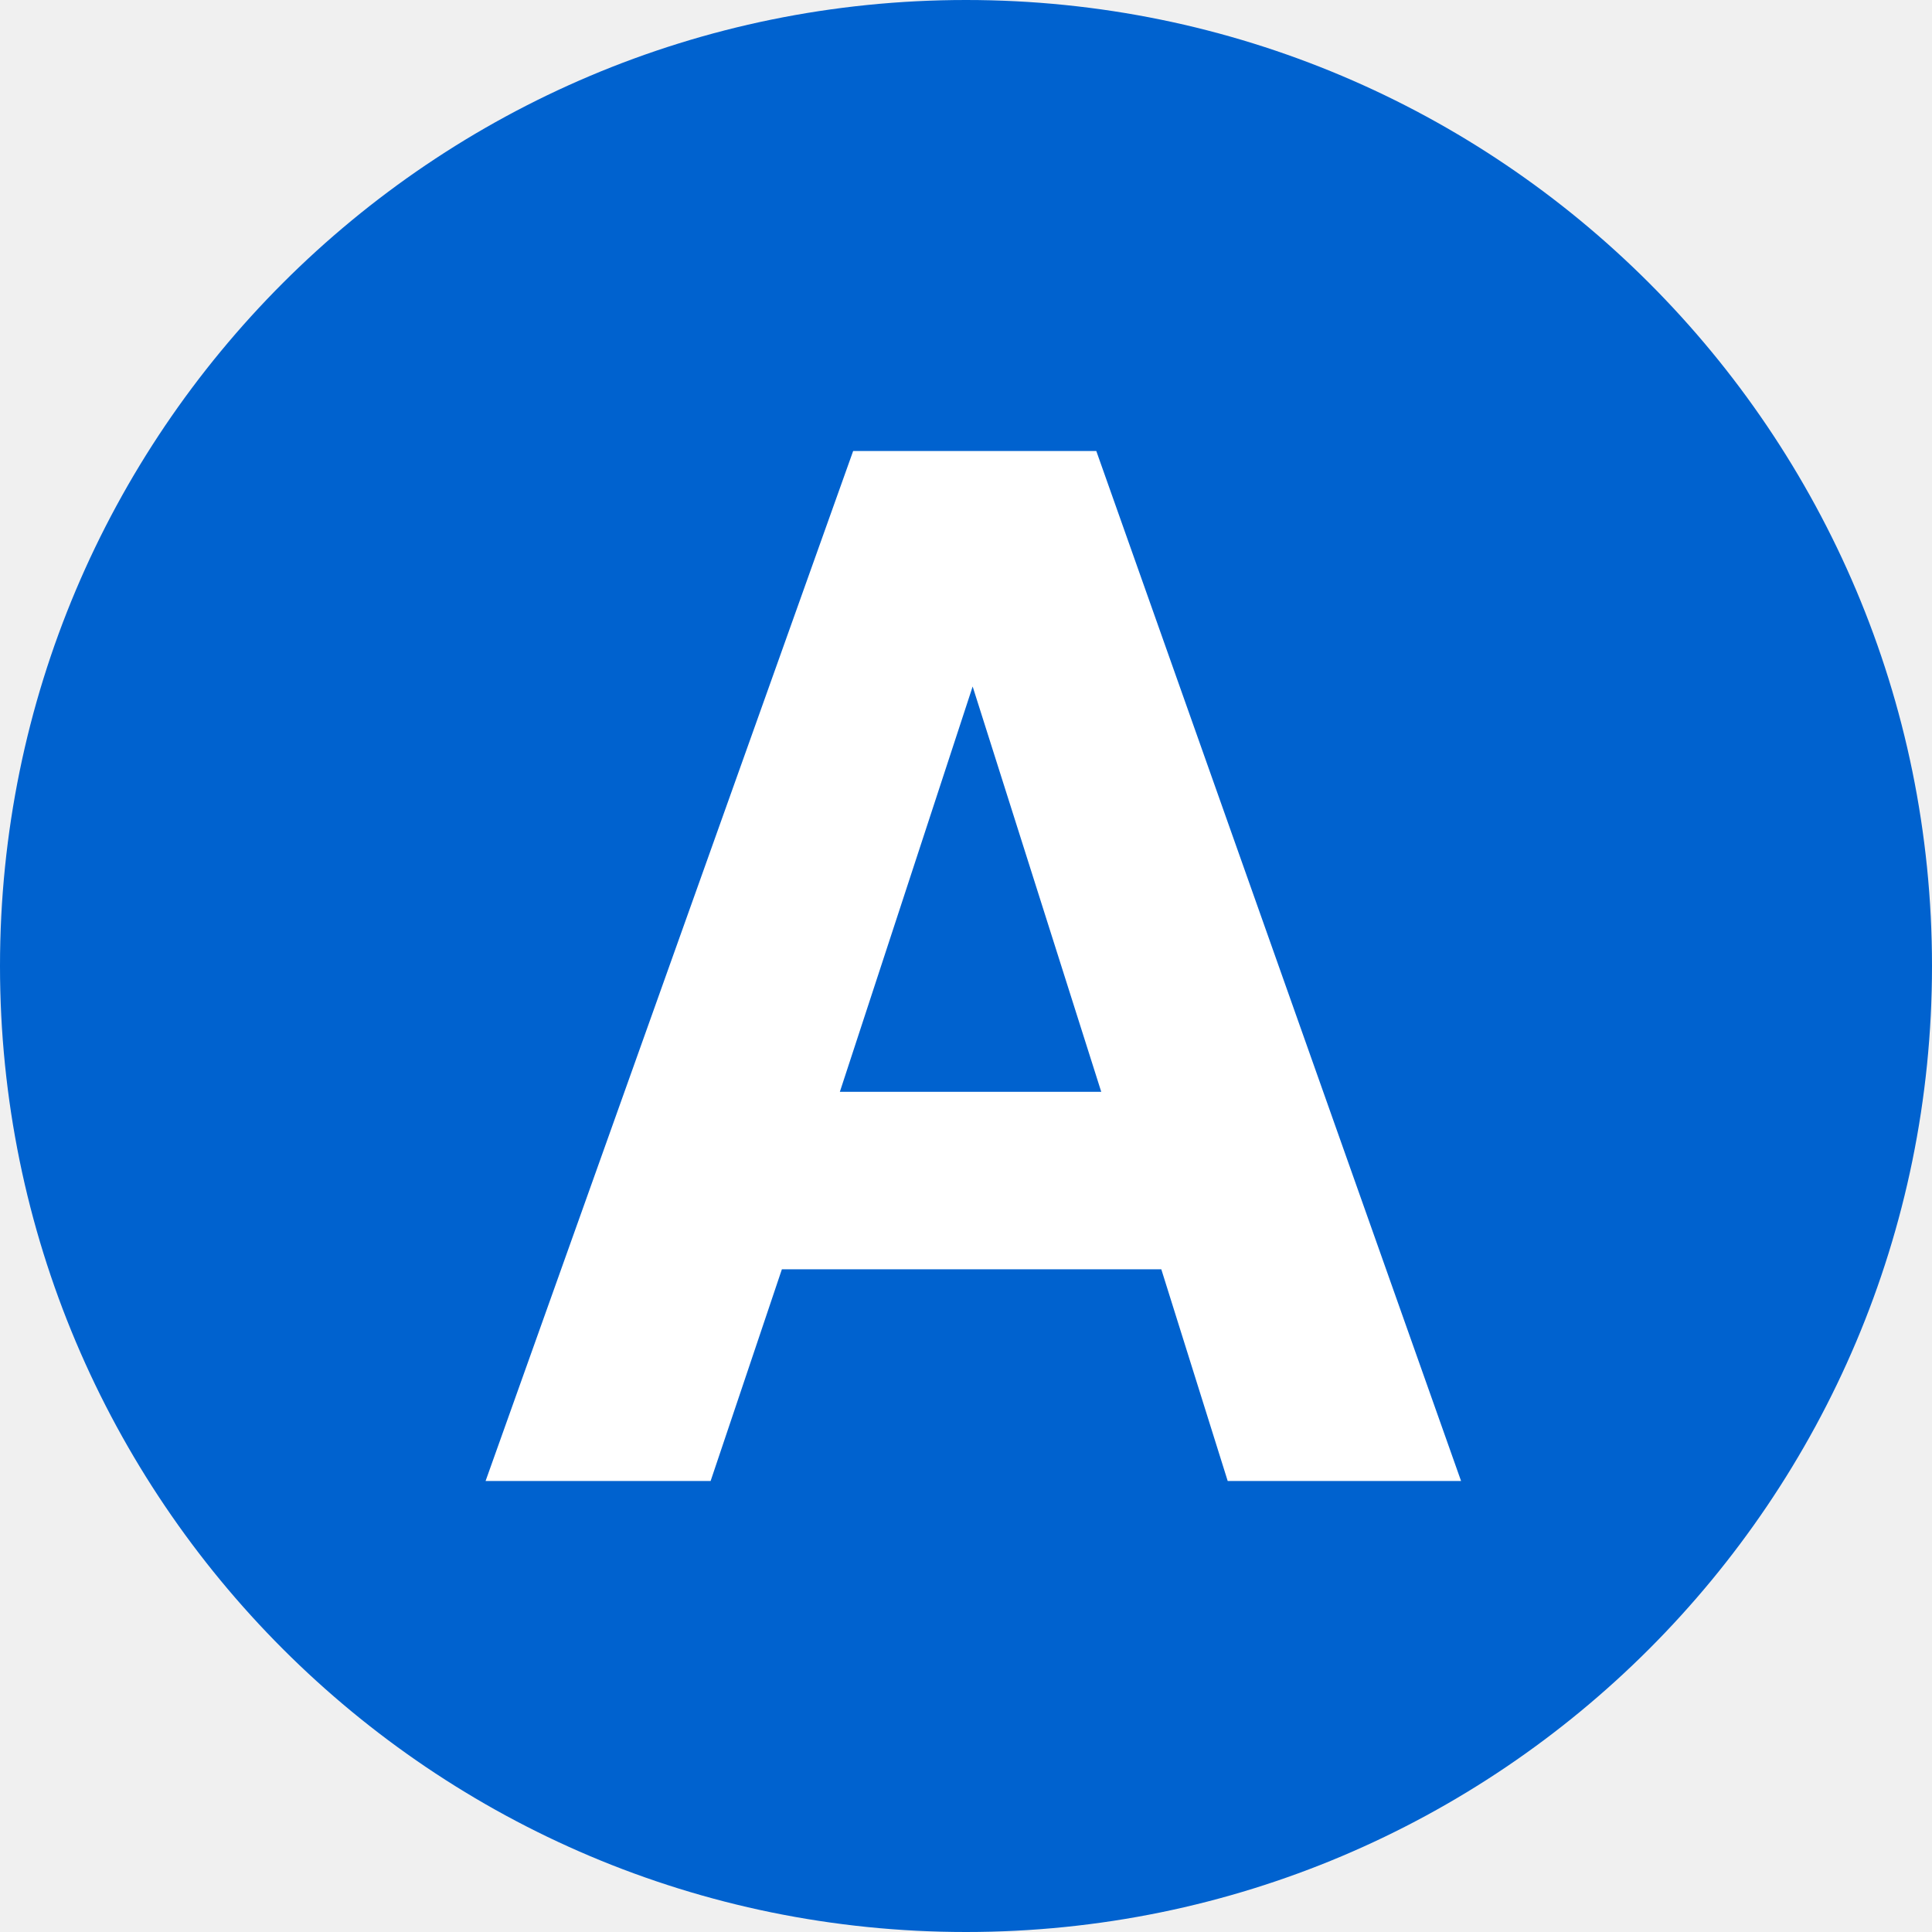
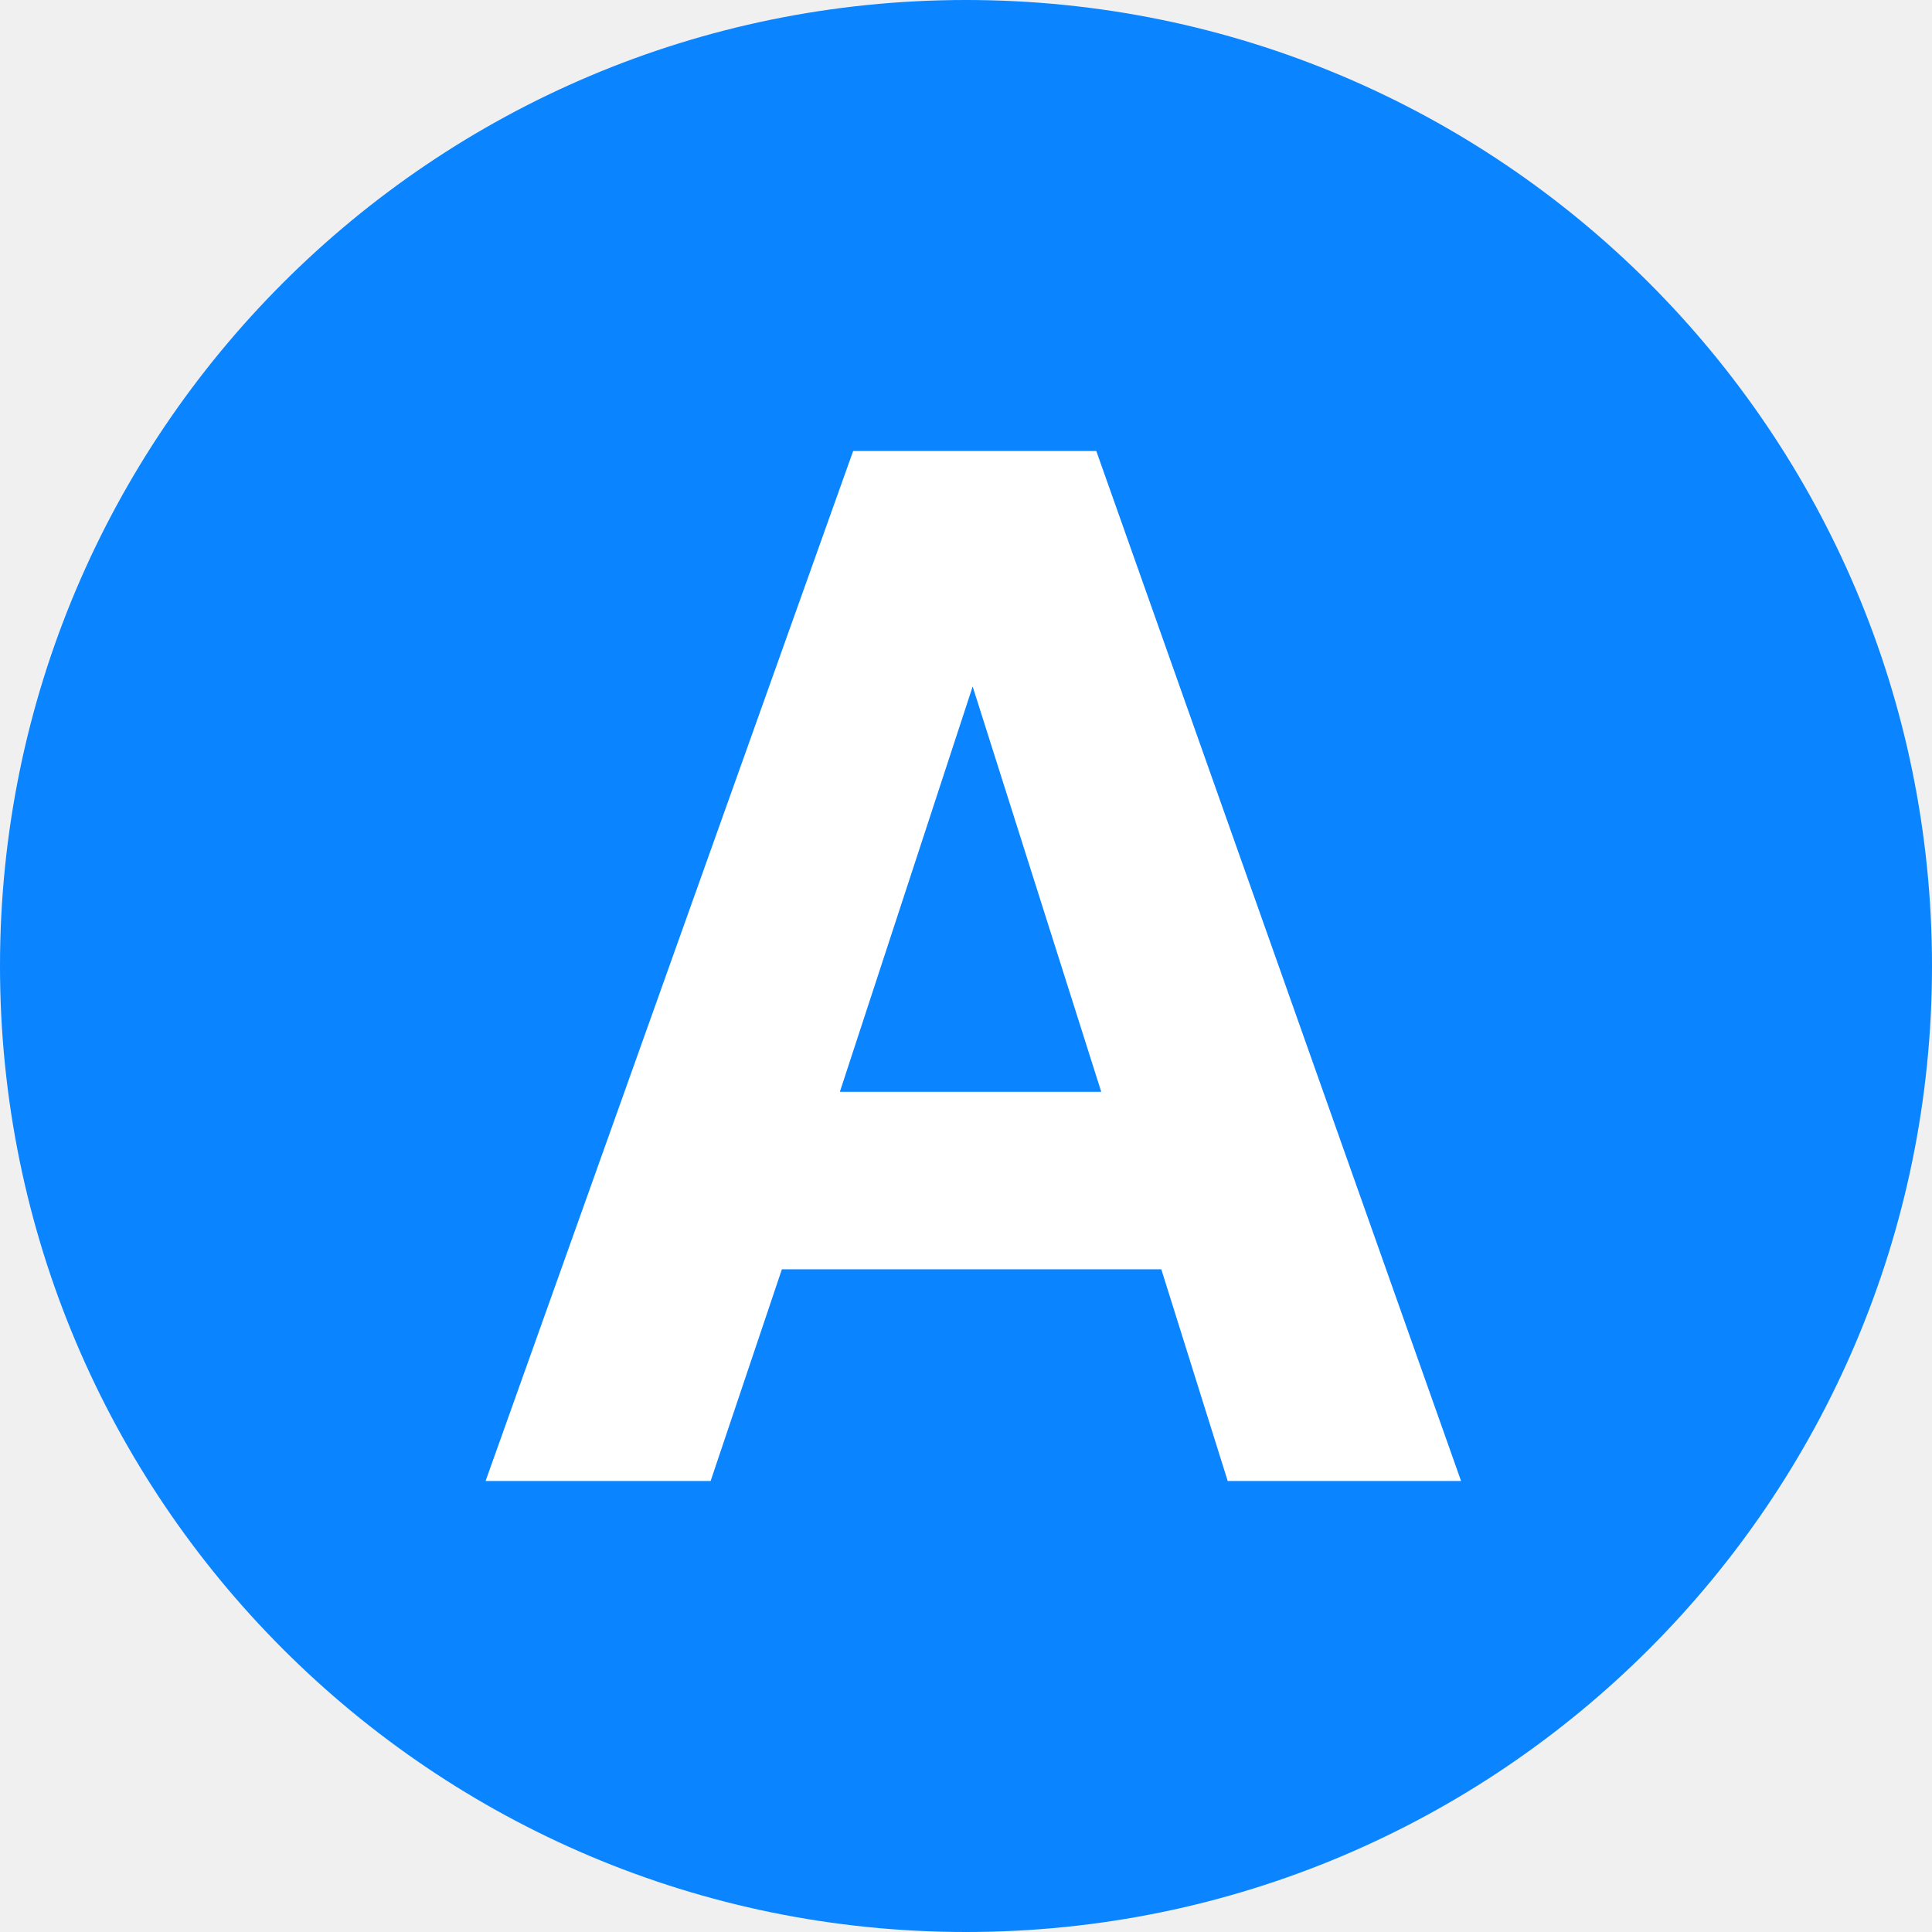
<svg xmlns="http://www.w3.org/2000/svg" xml:space="preserve" style="fill-rule:evenodd;clip-rule:evenodd;stroke-linejoin:round;stroke-miterlimit:1.414" viewBox="0 0 90 90">
-   <circle cx="45" cy="45" r="45" style="fill:#0062cf" />
+   <circle cx="45" cy="45" r="45" style="fill:#0a84ff" />
  <path d="M39.124 50.86H51.3l-5.99-18.88zm.619-29.85H51.07l16.992 47.98H57.191l-3.093-9.862H36.423l-3.32 9.863H22.62z" style="fill:#fff;fill-rule:nonzero" />
</svg>
